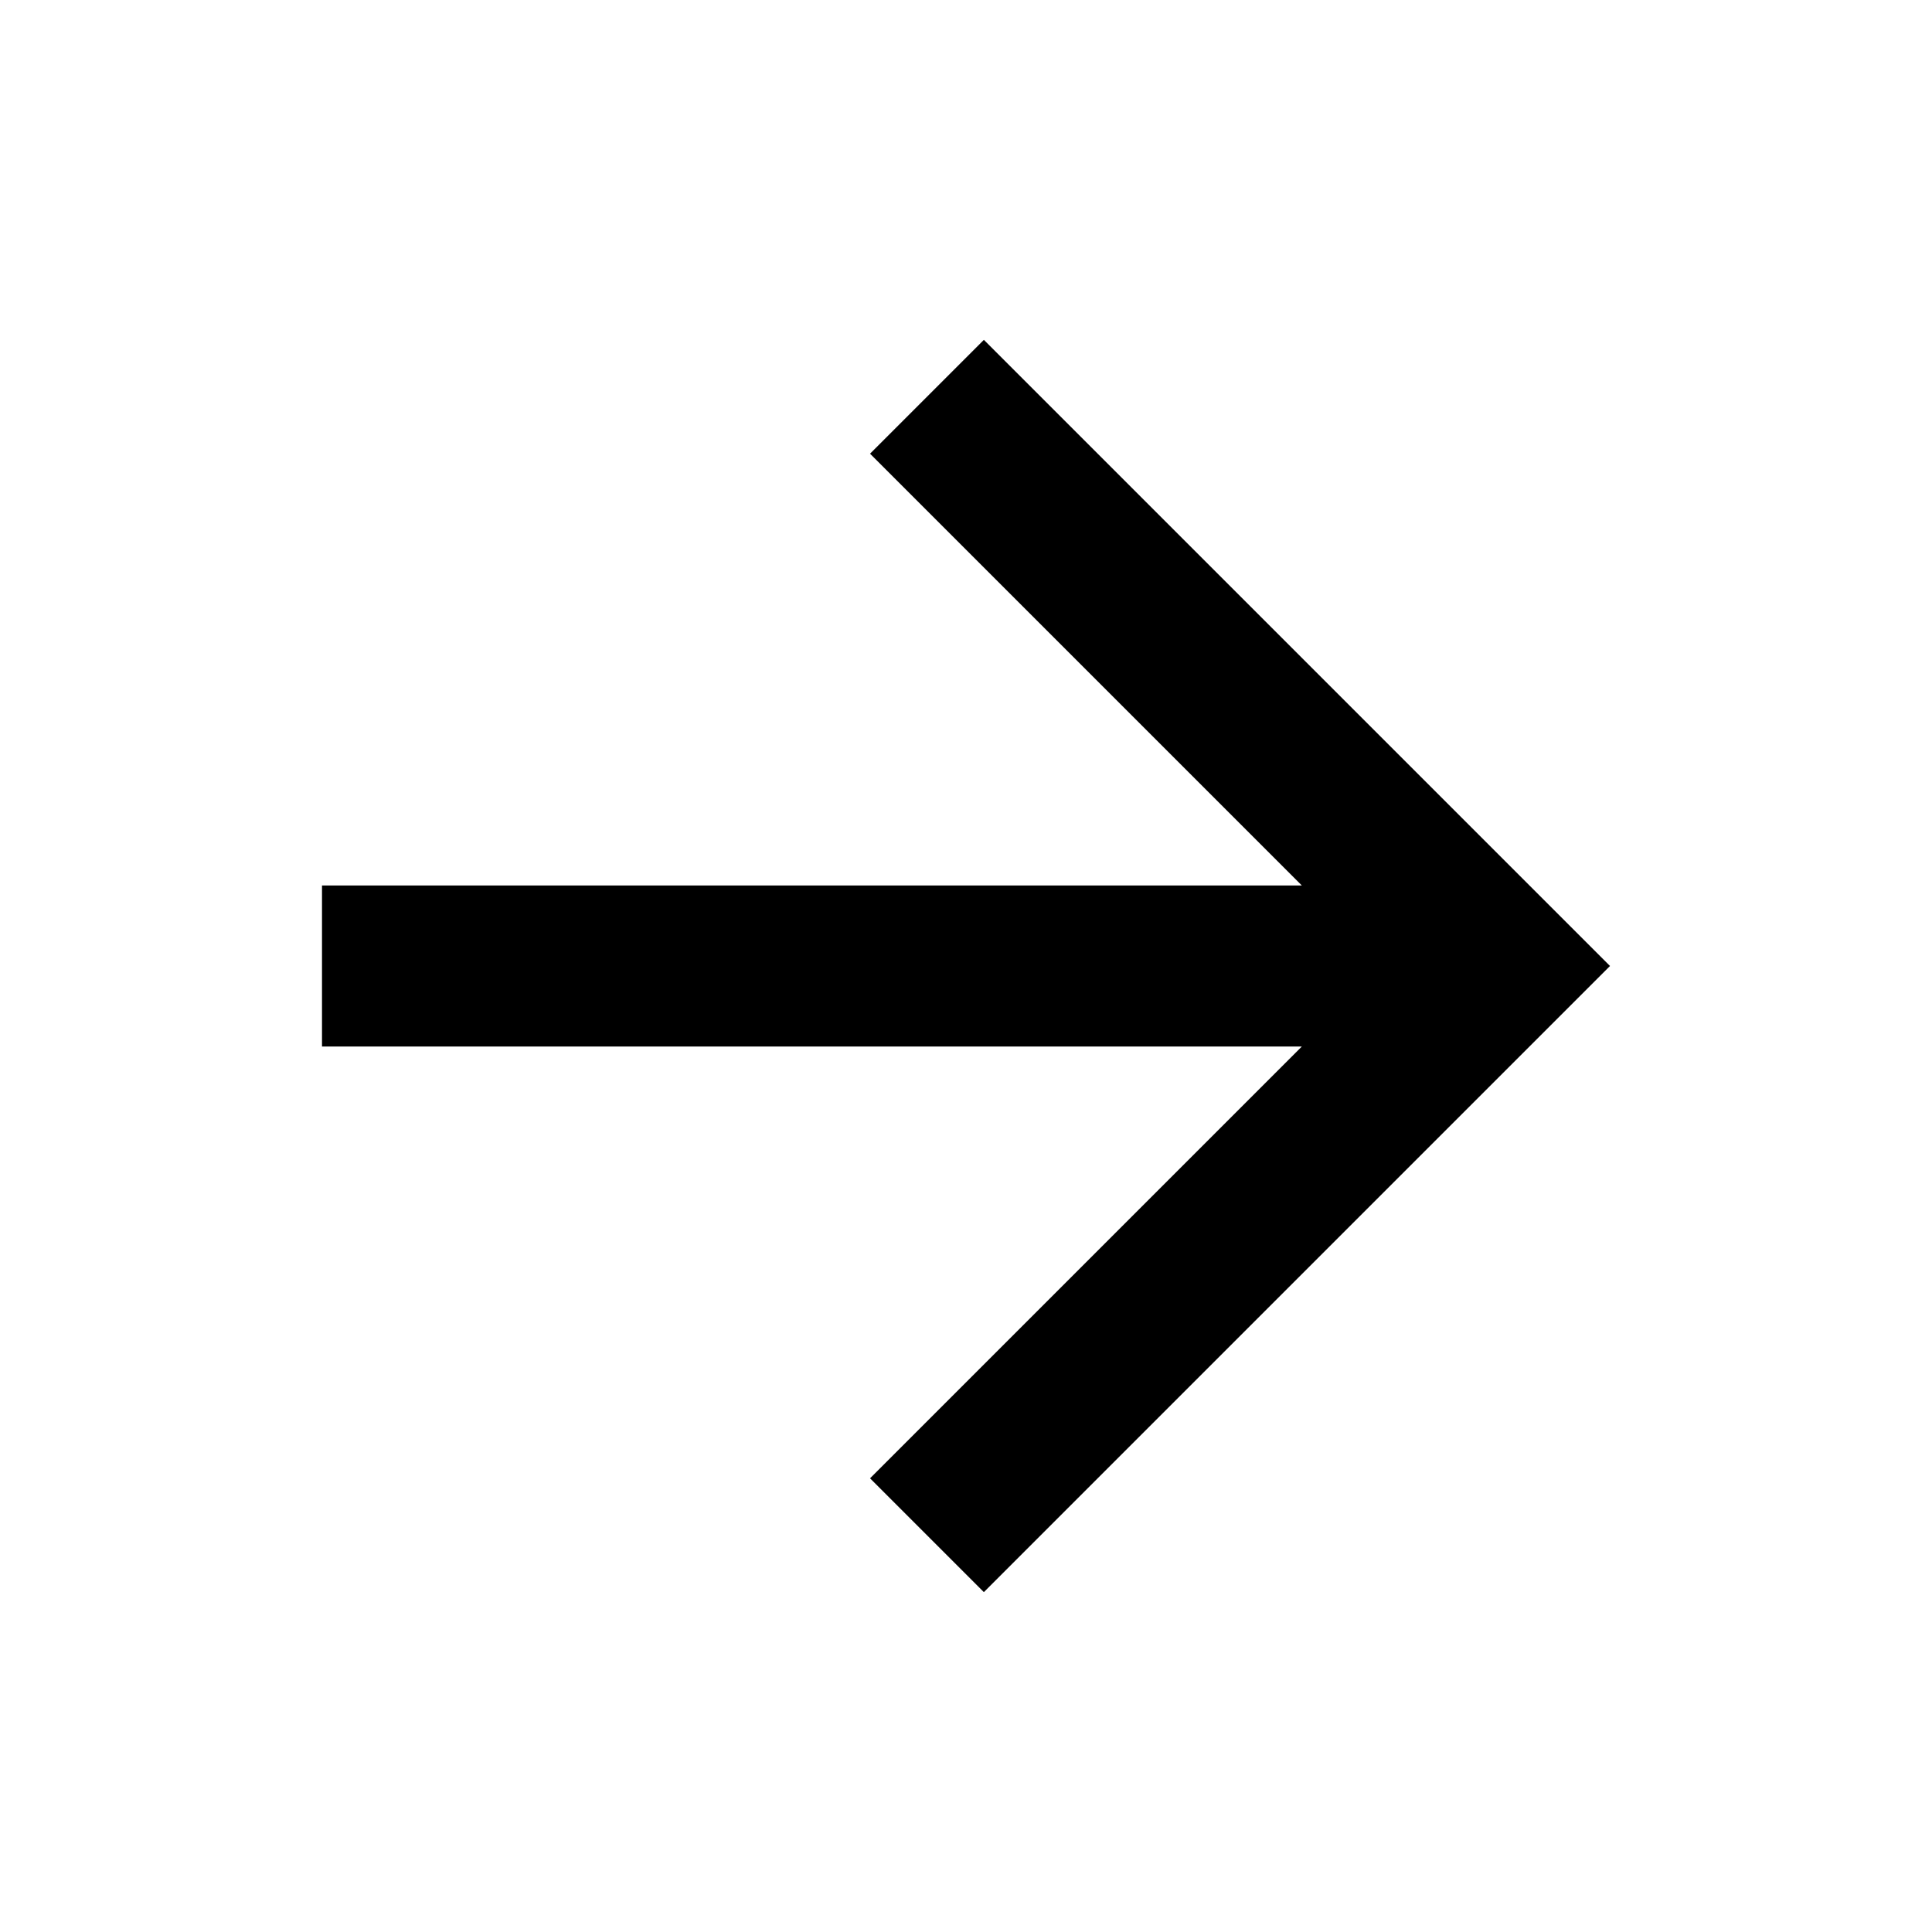
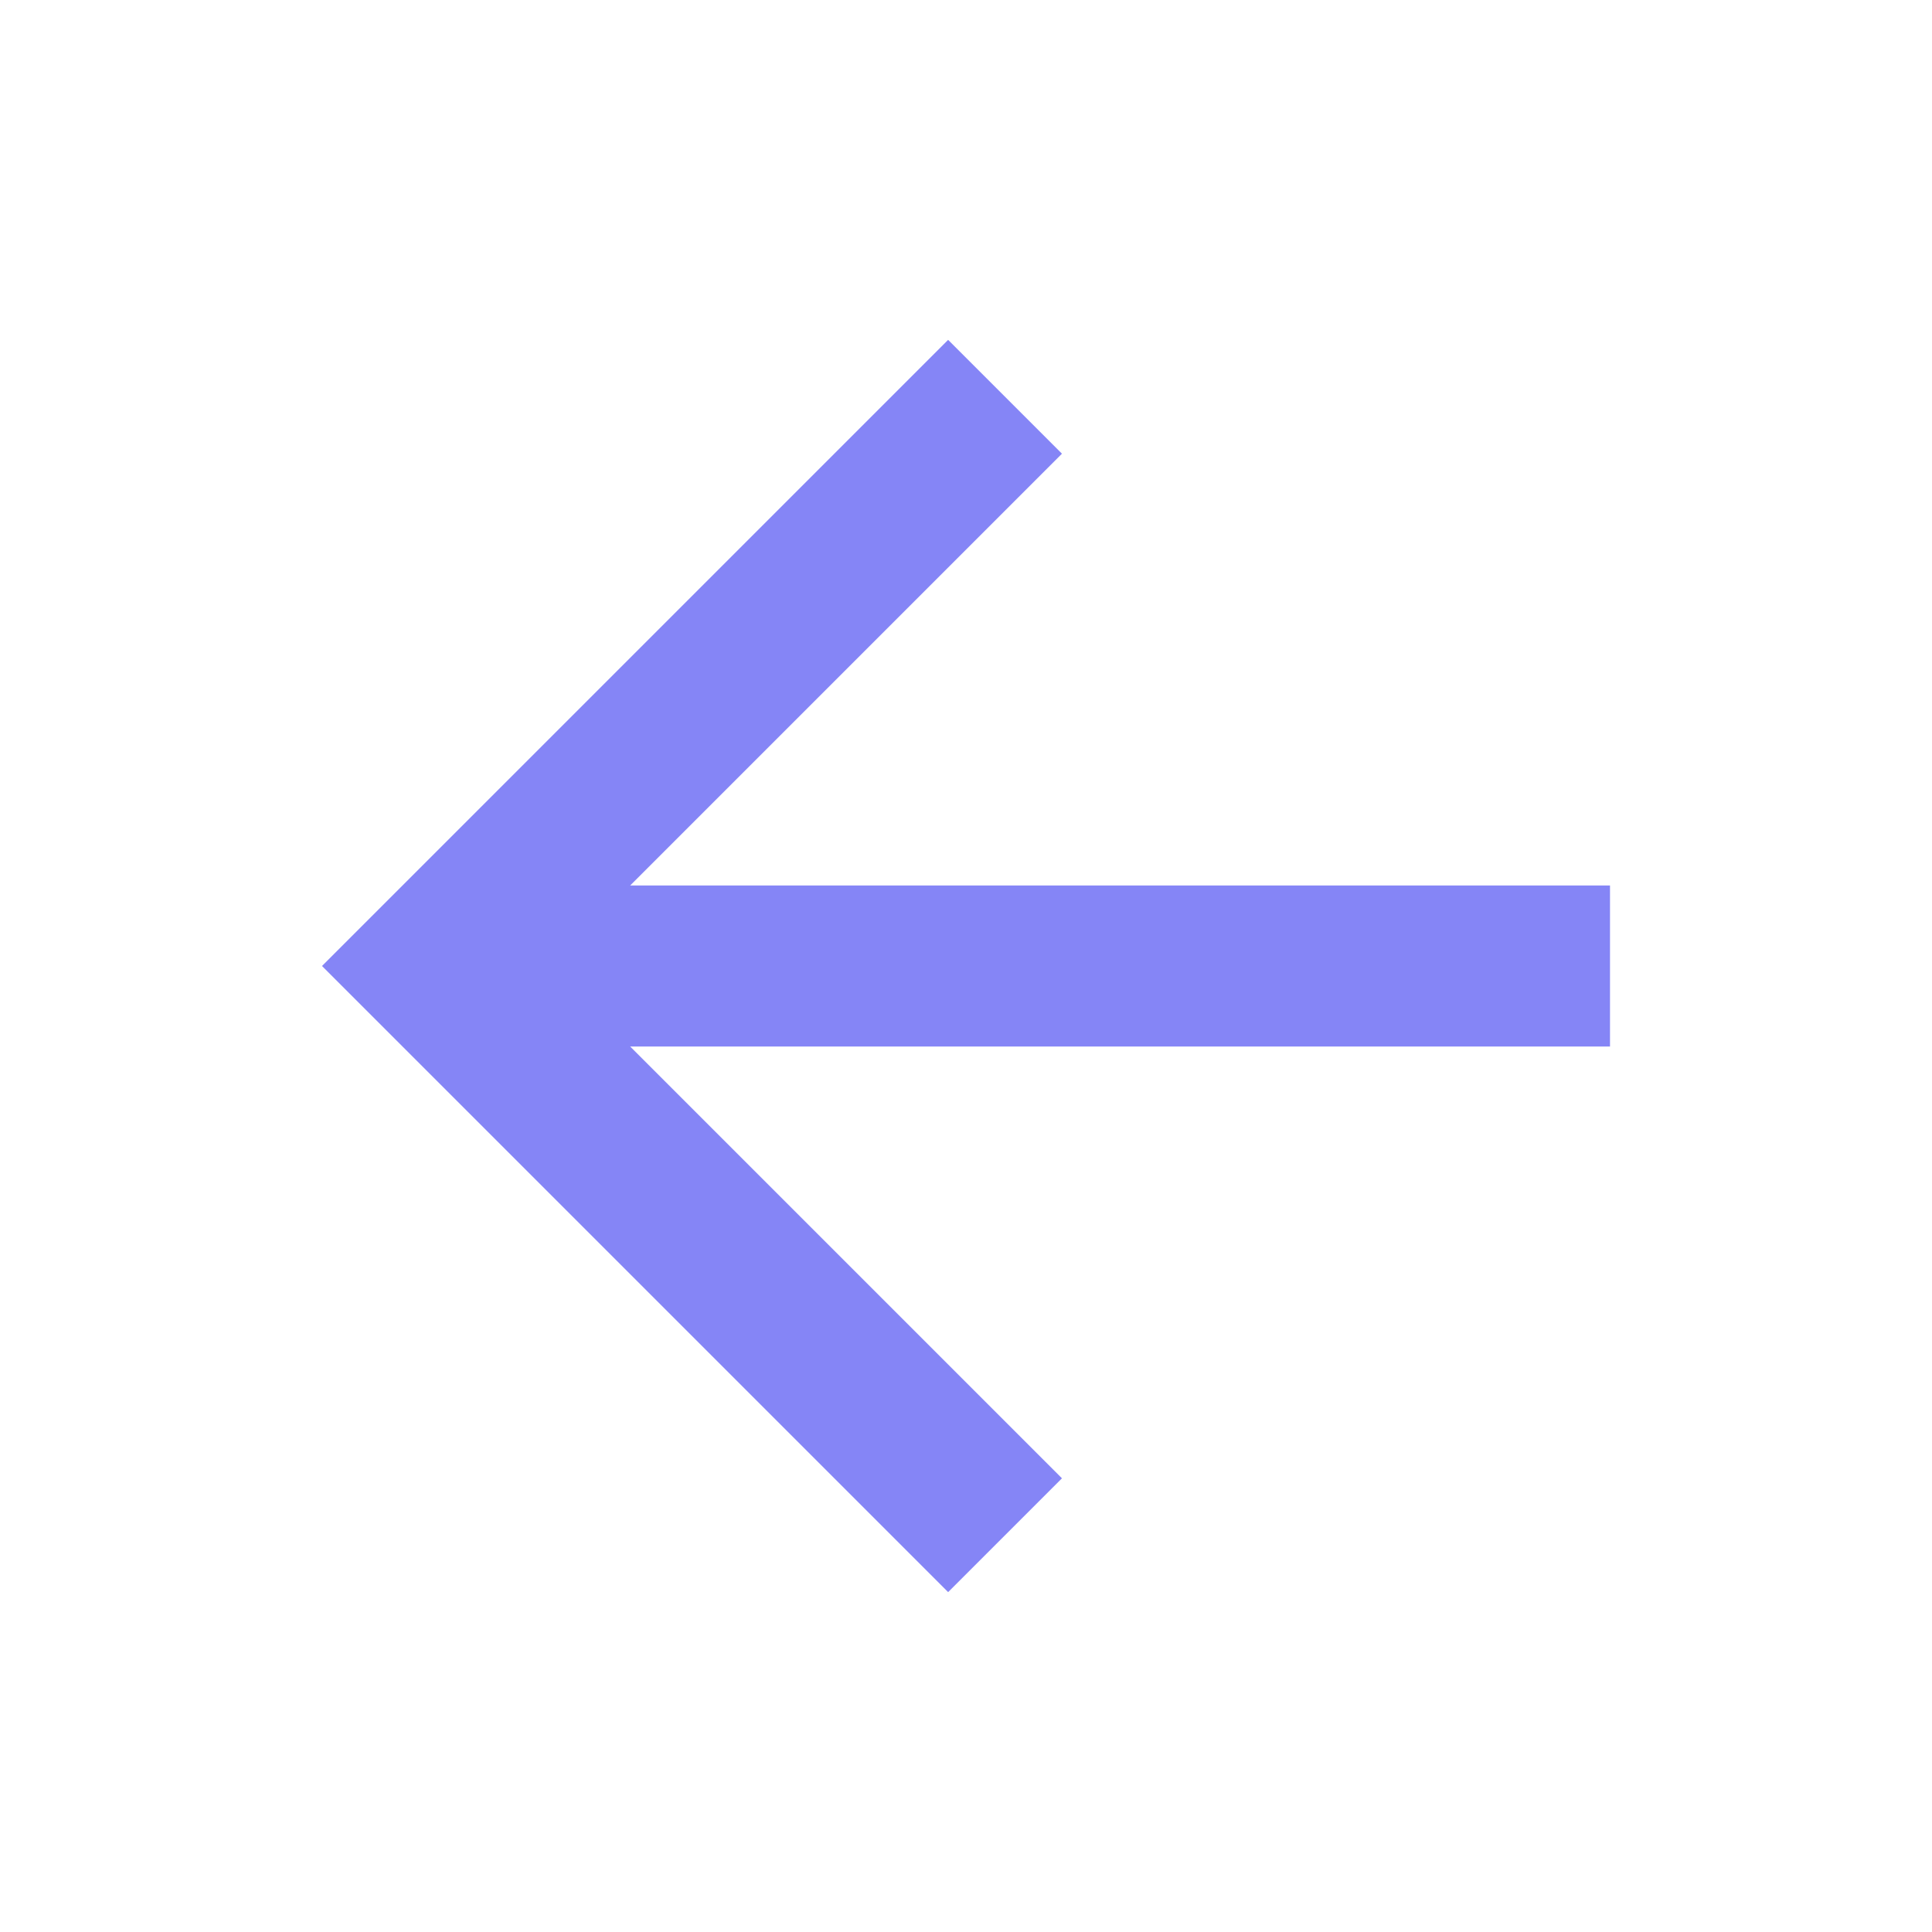
- <svg xmlns="http://www.w3.org/2000/svg" viewBox="0 0 24 24" width="24" height="24">
+ <svg xmlns="http://www.w3.org/2000/svg" viewBox="0 0 24 24" width="16" height="16">
  <path fill="none" d="M0 0h24v24H0z" />
-   <path d="M16.172 11l-5.364-5.364 1.414-1.414L20 12l-7.778 7.778-1.414-1.414L16.172 13H4v-2z" fill="rgba(0,0,0,1)" />
+   <path d="M7.828 11H20v2H7.828l5.364 5.364-1.414 1.414L4 12l7.778-7.778 1.414 1.414z" fill="rgba(133,133,246,1)" />
</svg>
